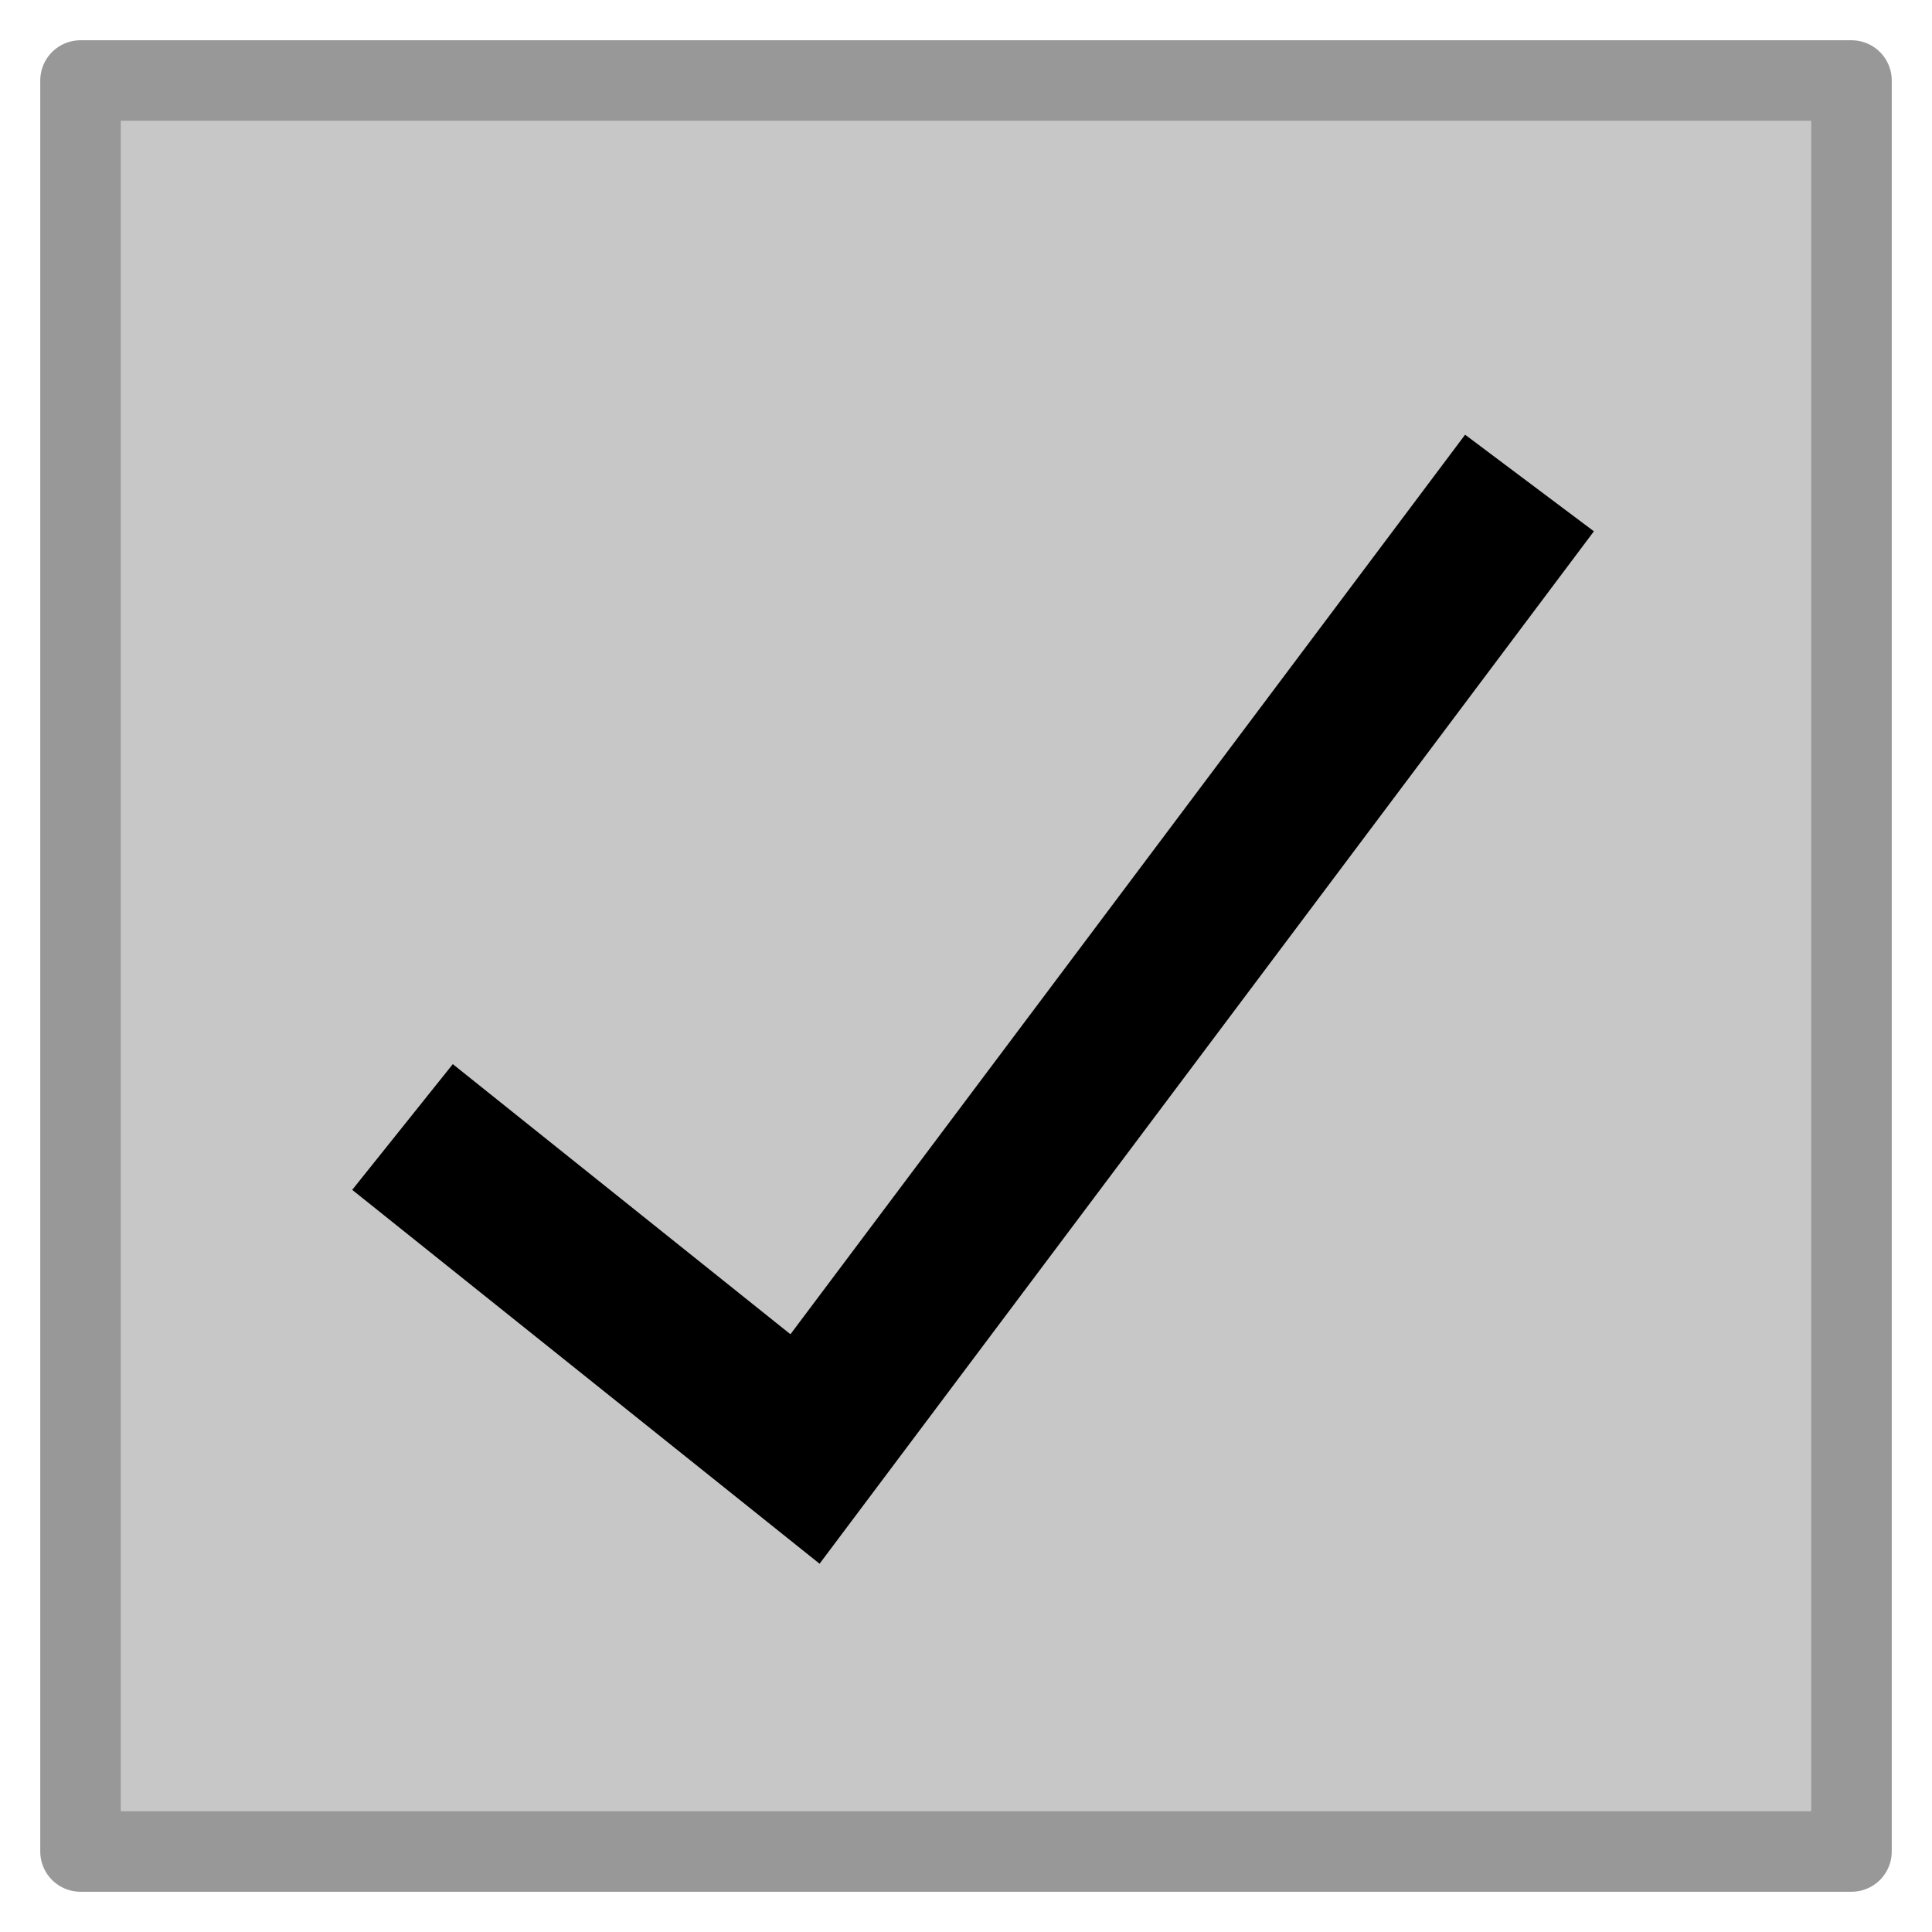
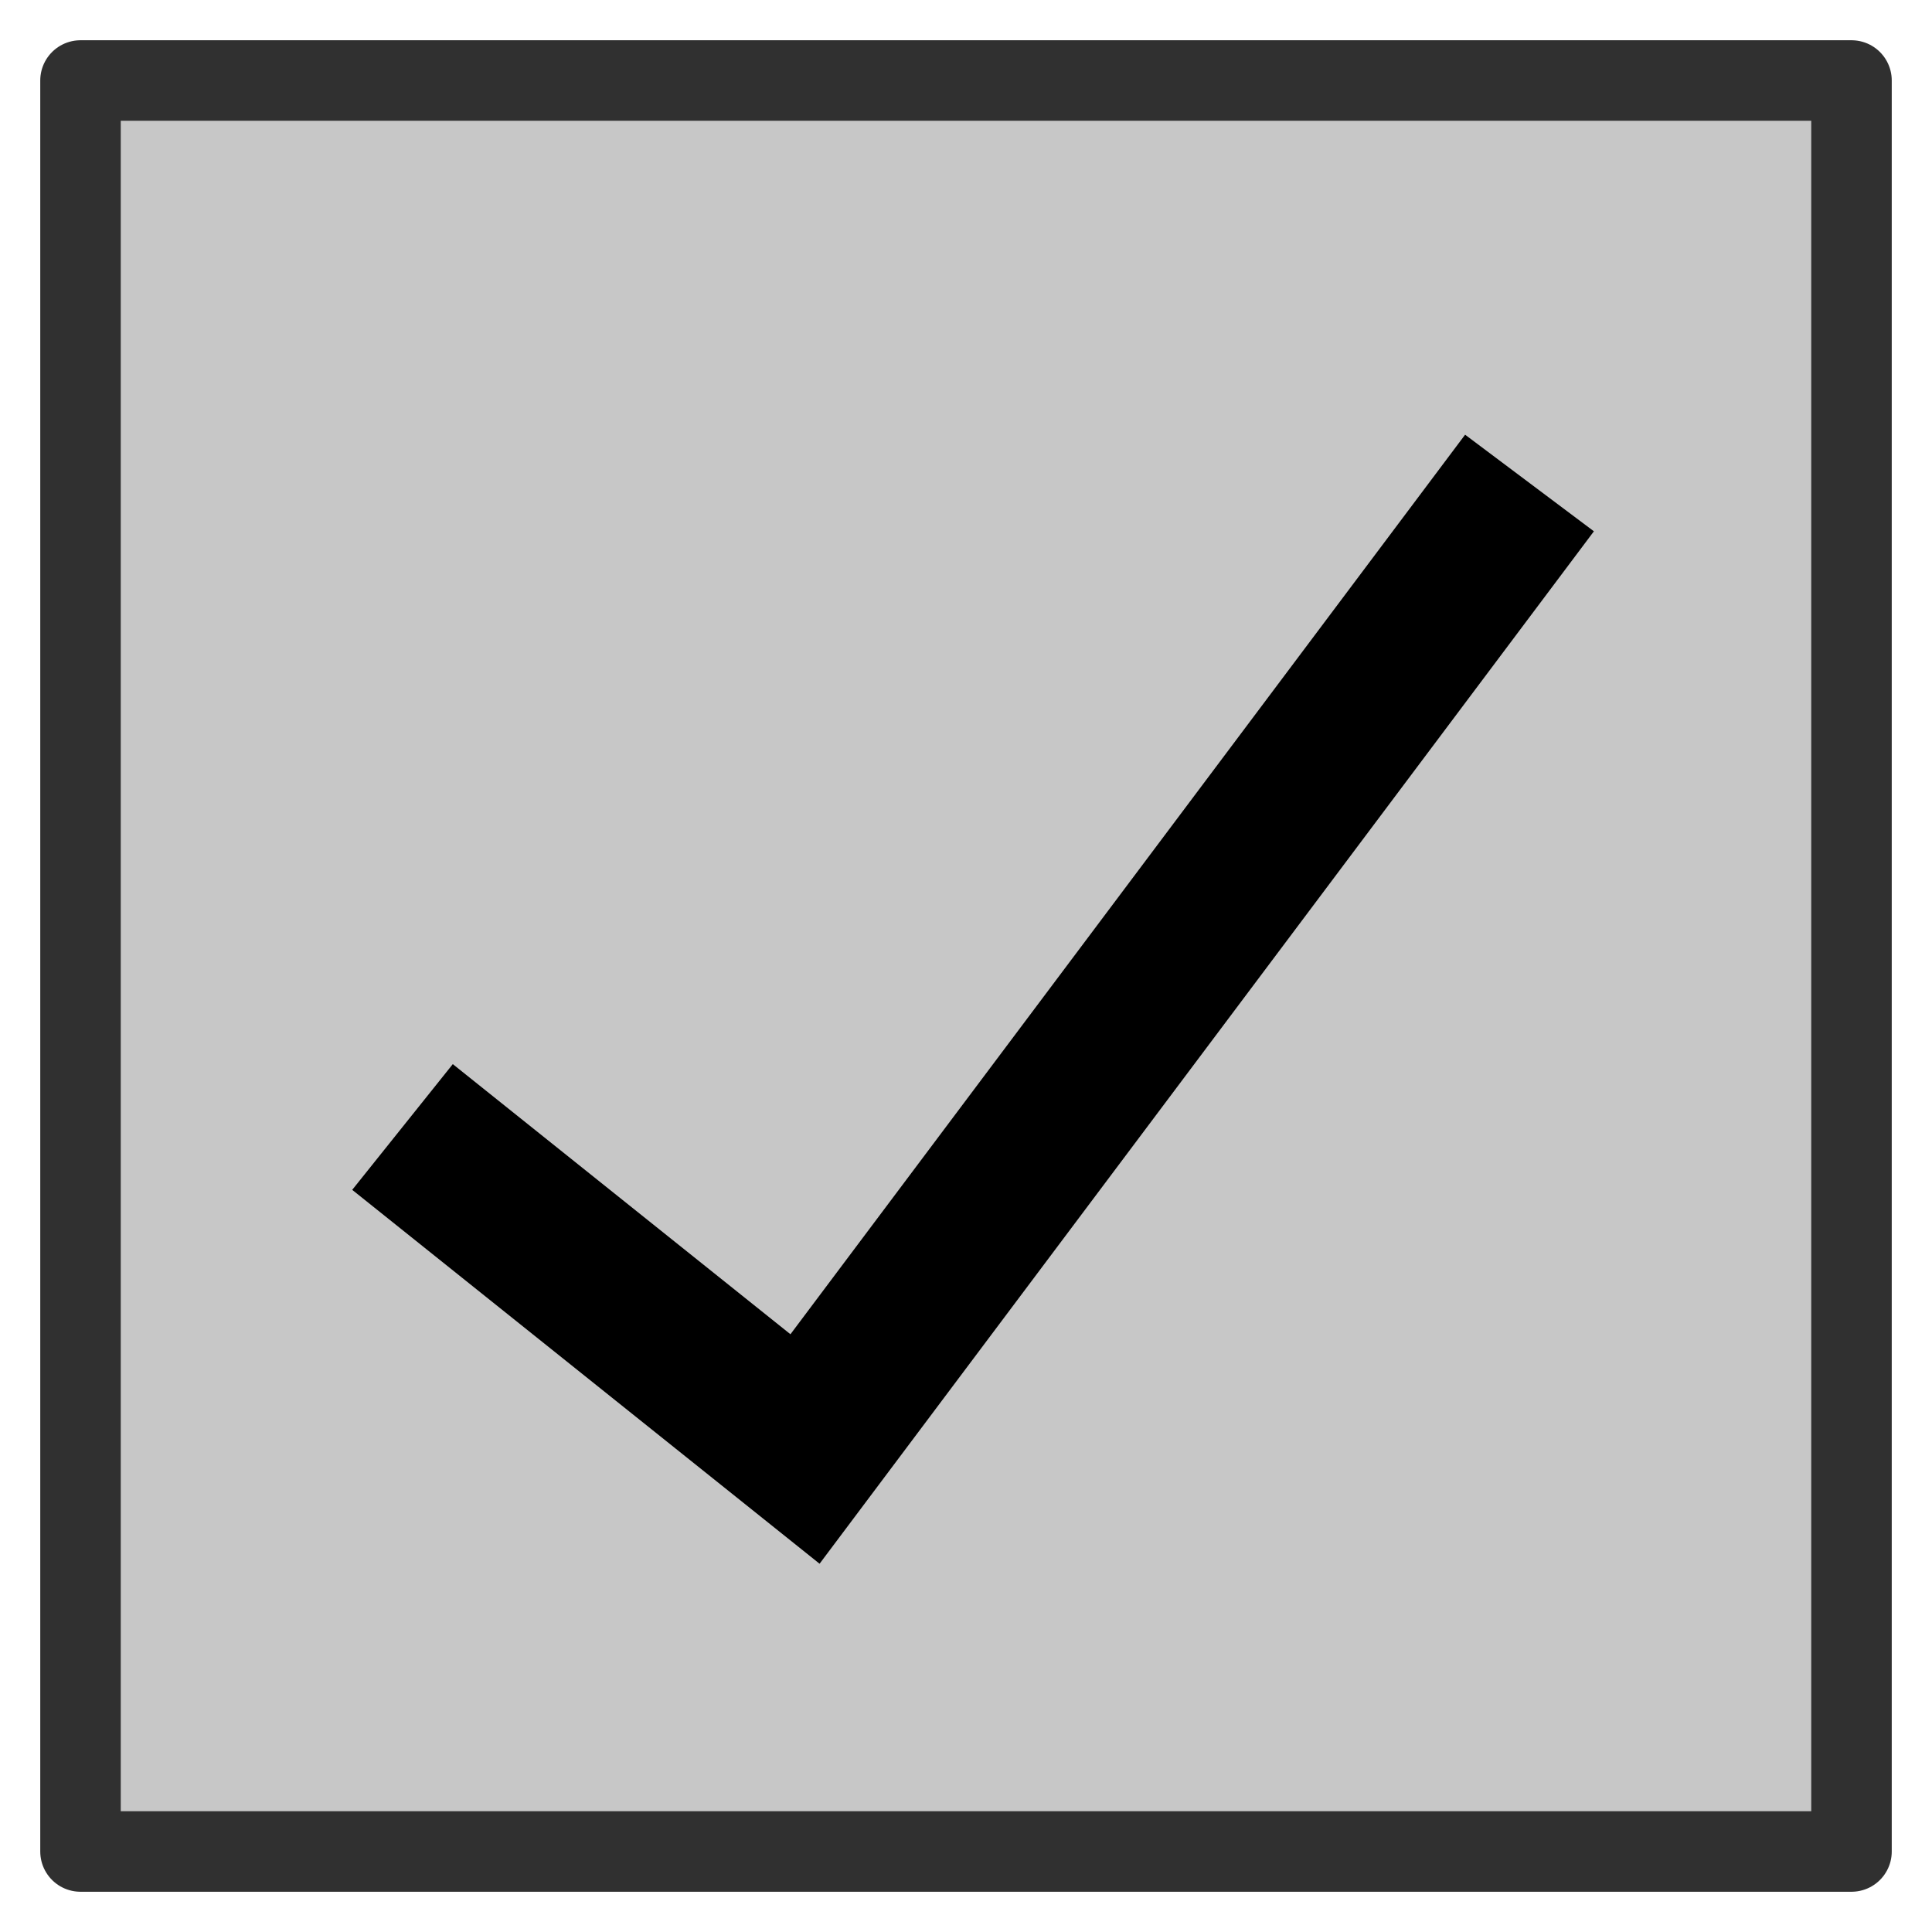
<svg xmlns="http://www.w3.org/2000/svg" width="24" height="24" viewBox="0 0 24 24" version="1.1" id="svg5">
  <defs id="defs2" />
  <g id="layer1">
-     <rect style="fill:#c7c7c7;stroke:#989898;stroke-width:1;stroke-linejoin:round;stroke-dasharray:none;paint-order:fill markers stroke;stroke-opacity:1" id="rect2242" width="22" height="22" x="1" y="1" />
+     <rect style="fill:#c7c7c7;stroke:#303030;stroke-width:1;stroke-linejoin:round;stroke-dasharray:none;paint-order:fill markers stroke;stroke-opacity:1" id="rect2242" width="22" height="22" x="1" y="1" />
    <path style="display:inline;fill:none;stroke:#000000;stroke-width:2;stroke-linecap:butt;stroke-linejoin:miter;stroke-dasharray:none;stroke-opacity:1" d="m 5,14 5,4 9,-12" id="path2462" />
  </g>
</svg>
